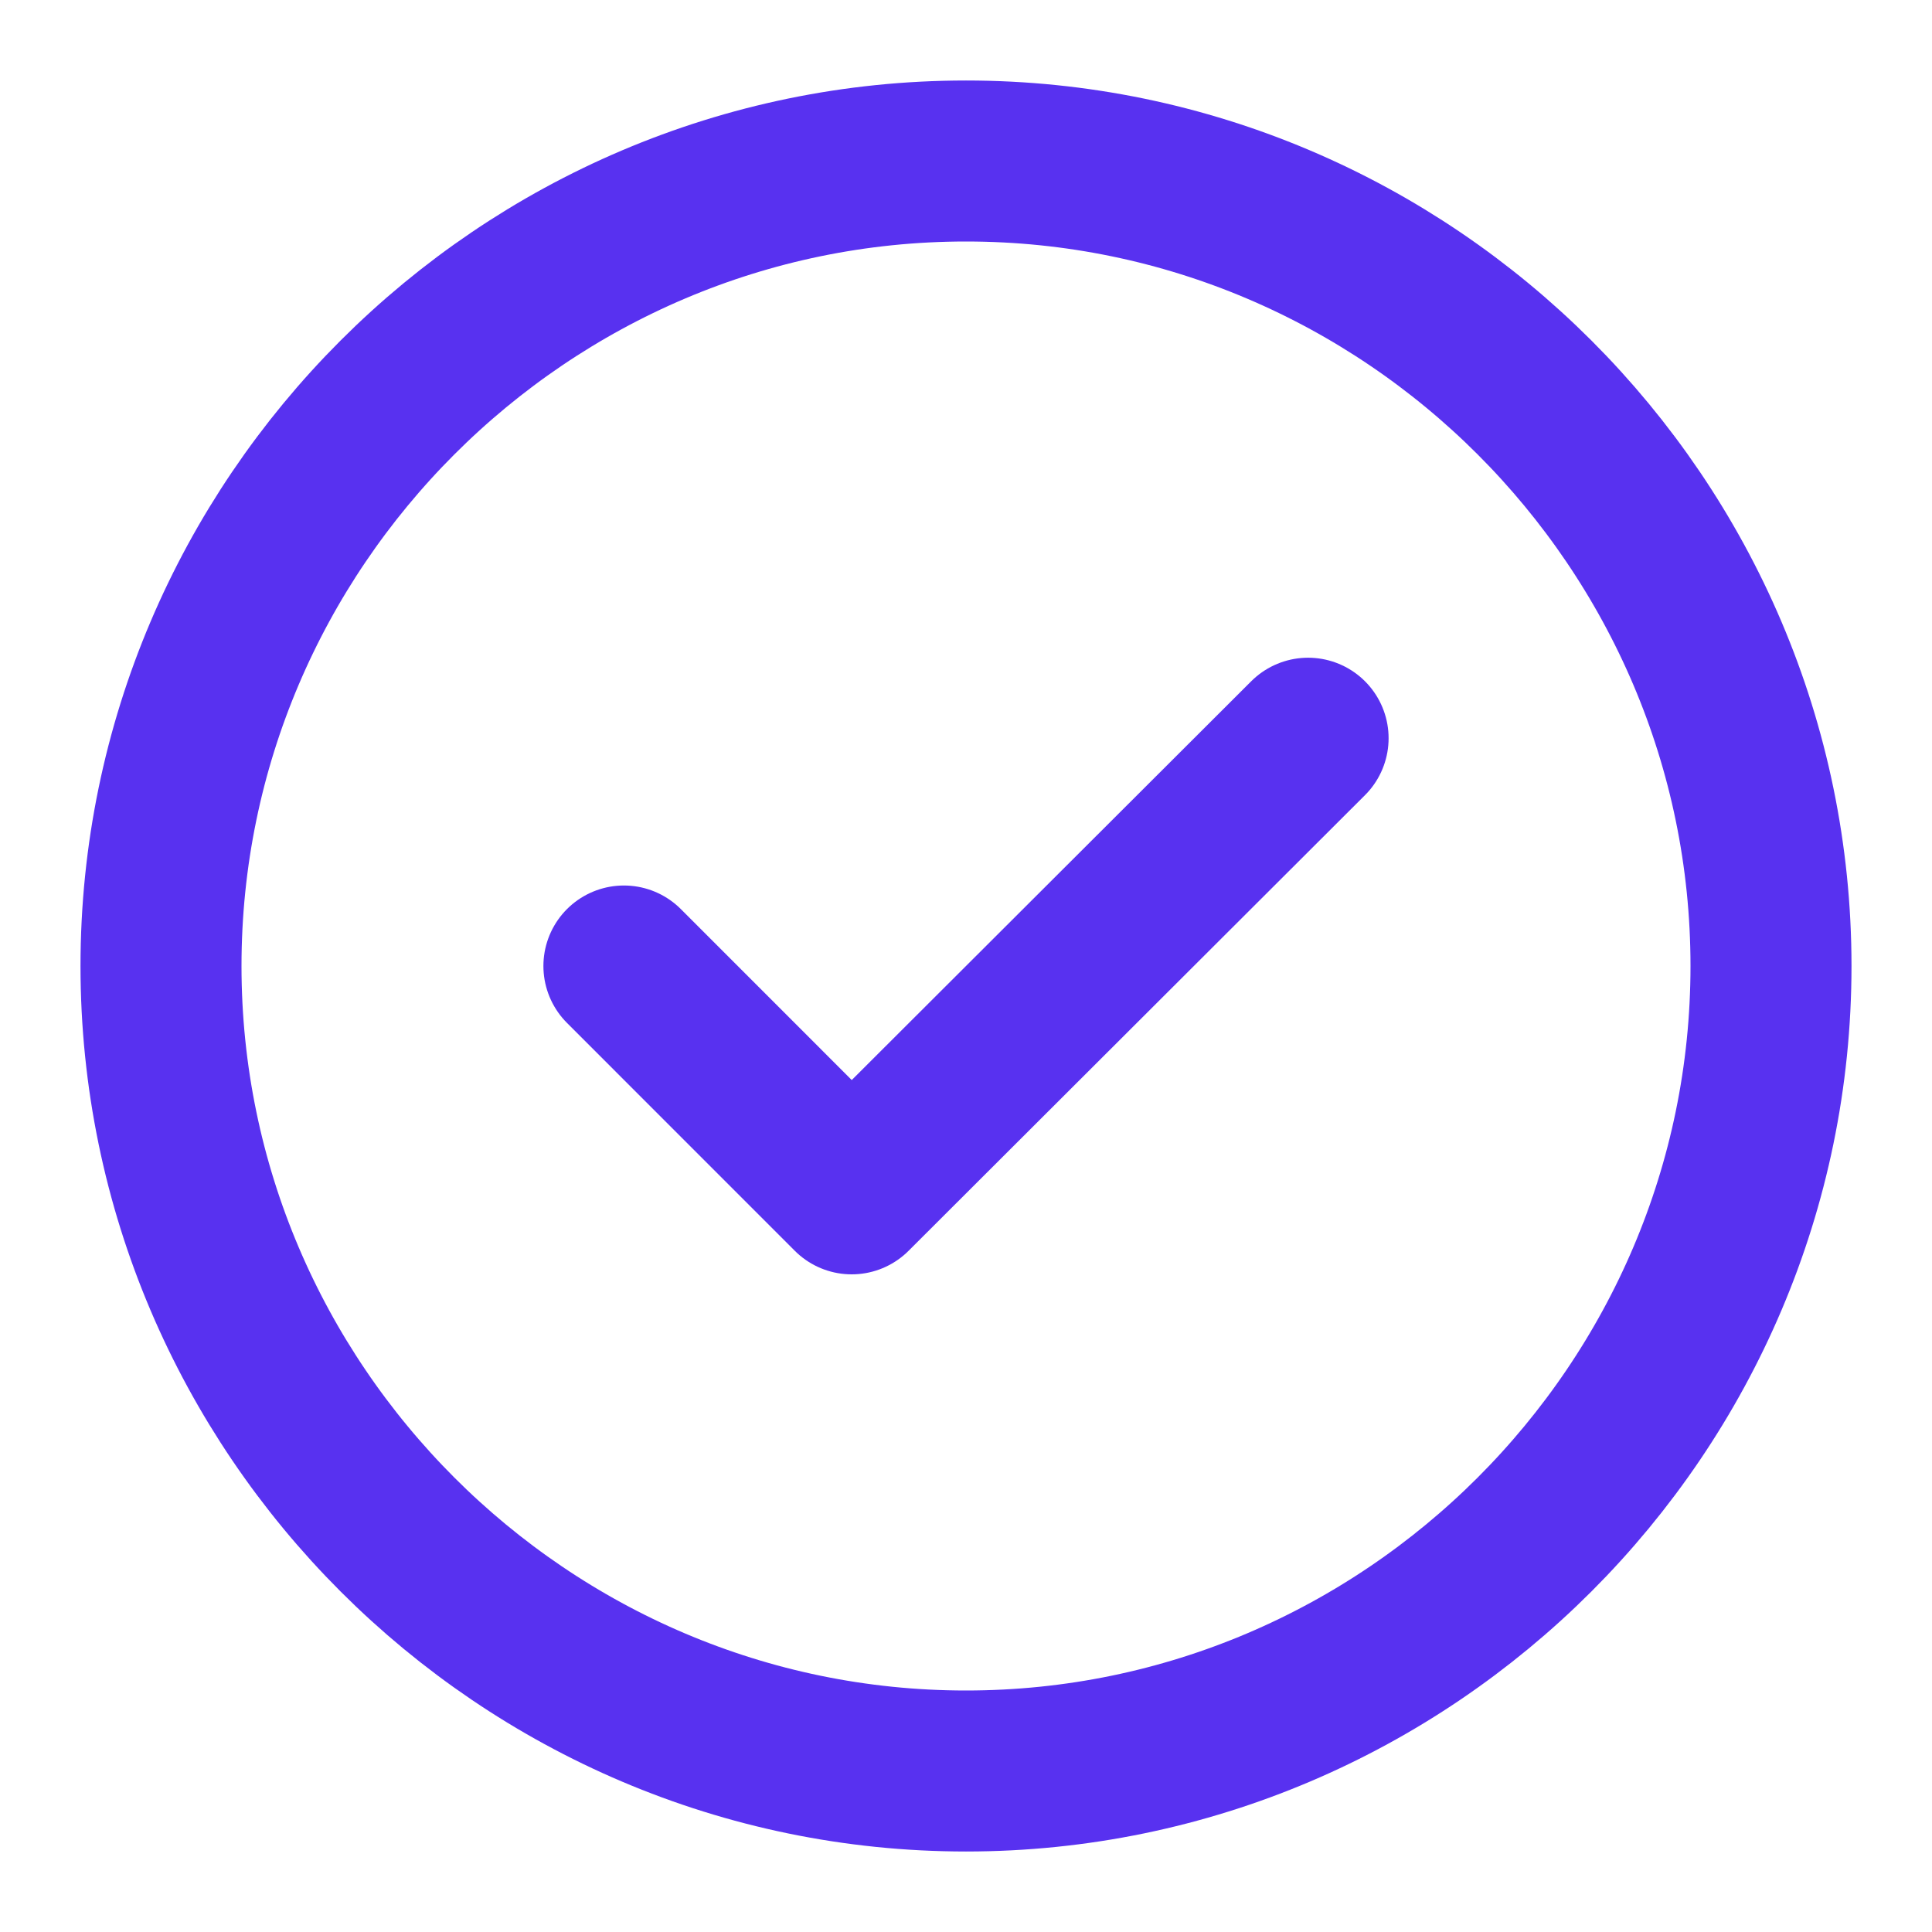
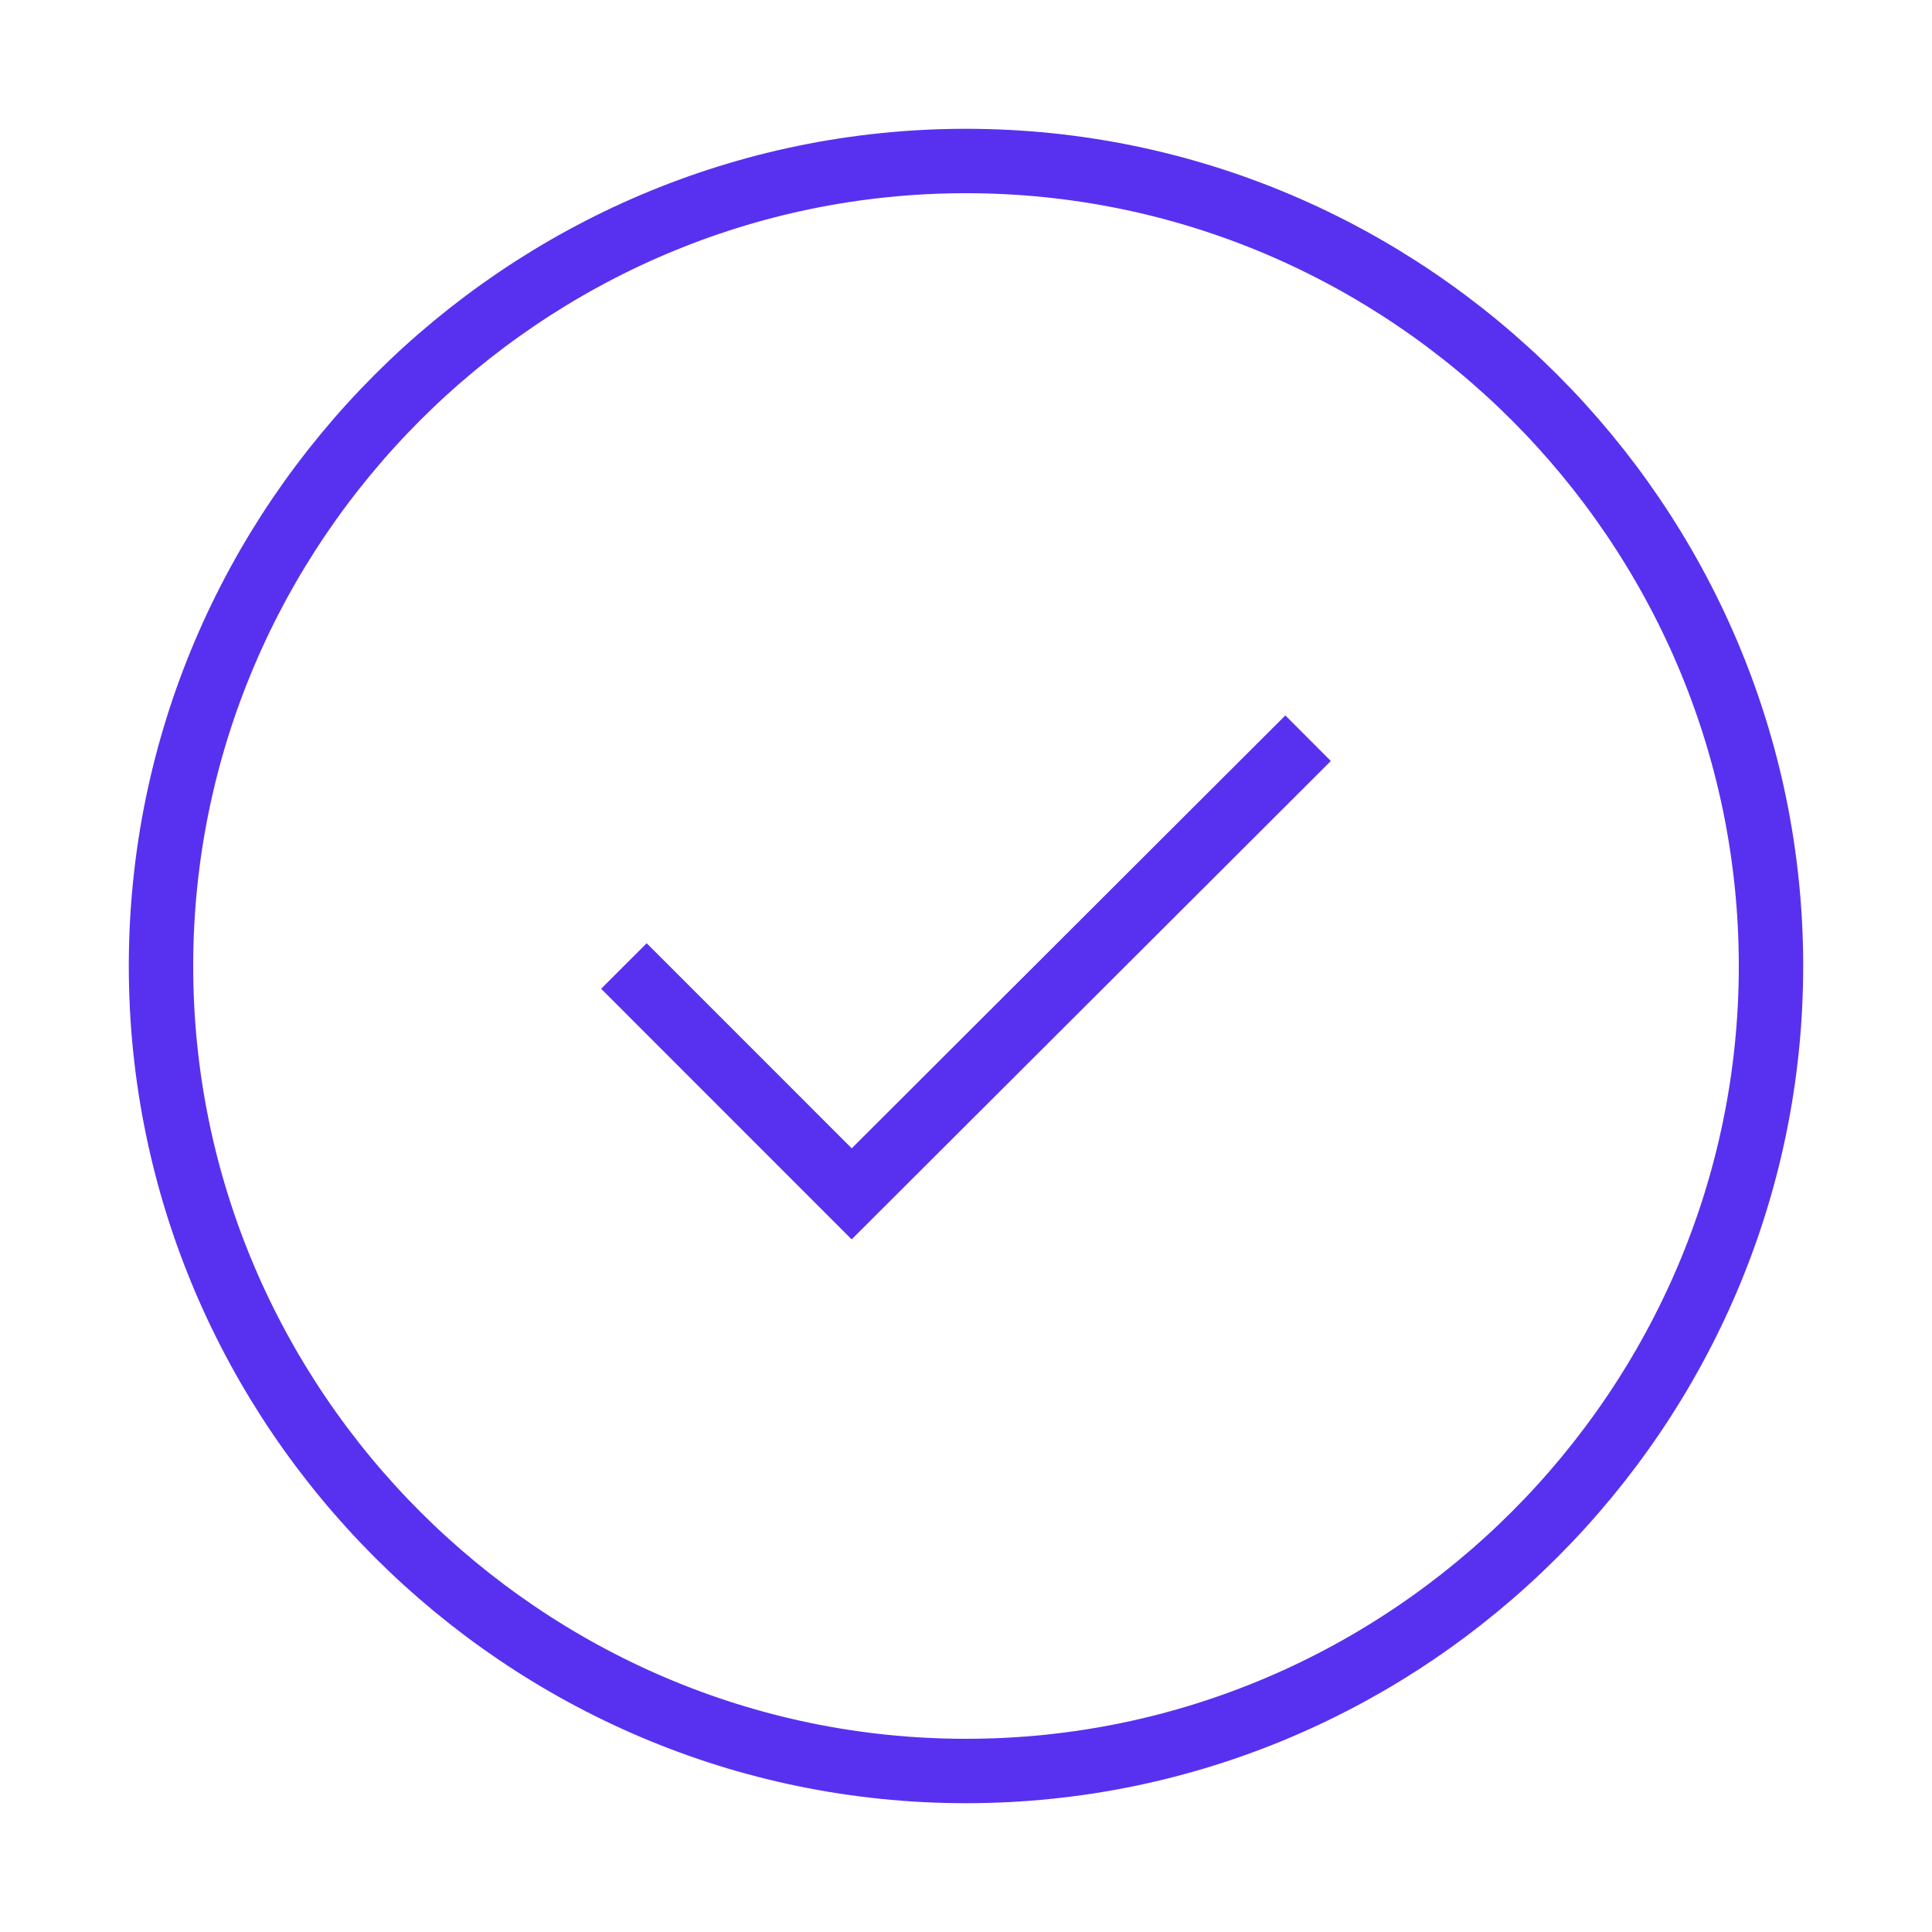
<svg xmlns="http://www.w3.org/2000/svg" width="30" height="30" viewBox="0 0 30 30" fill="none">
-   <path d="M15 27.5C21.875 27.5 27.5 21.875 27.5 15C27.5 8.125 21.875 2.5 15 2.5C8.125 2.5 2.5 8.125 2.5 15C2.5 21.875 8.125 27.5 15 27.5Z" stroke="#5831F0" stroke-width="2.5" stroke-linecap="round" stroke-linejoin="round" />
-   <path d="M9.688 15L13.225 18.538L20.312 11.463" stroke="#5831F0" stroke-width="2.5" stroke-linecap="round" stroke-linejoin="round" />
+   <path d="M15 27.5C21.875 27.5 27.5 21.875 27.5 15C27.5 8.125 21.875 2.5 15 2.5C8.125 2.5 2.5 8.125 2.5 15C2.5 21.875 8.125 27.5 15 27.5Z" stroke="#5831F0" strokeWidth="2.5" strokeLinecap="round" strokeLinejoin="round" />
+   <path d="M9.688 15L13.225 18.538L20.312 11.463" stroke="#5831F0" strokeWidth="2.5" strokeLinecap="round" strokeLinejoin="round" />
</svg>
